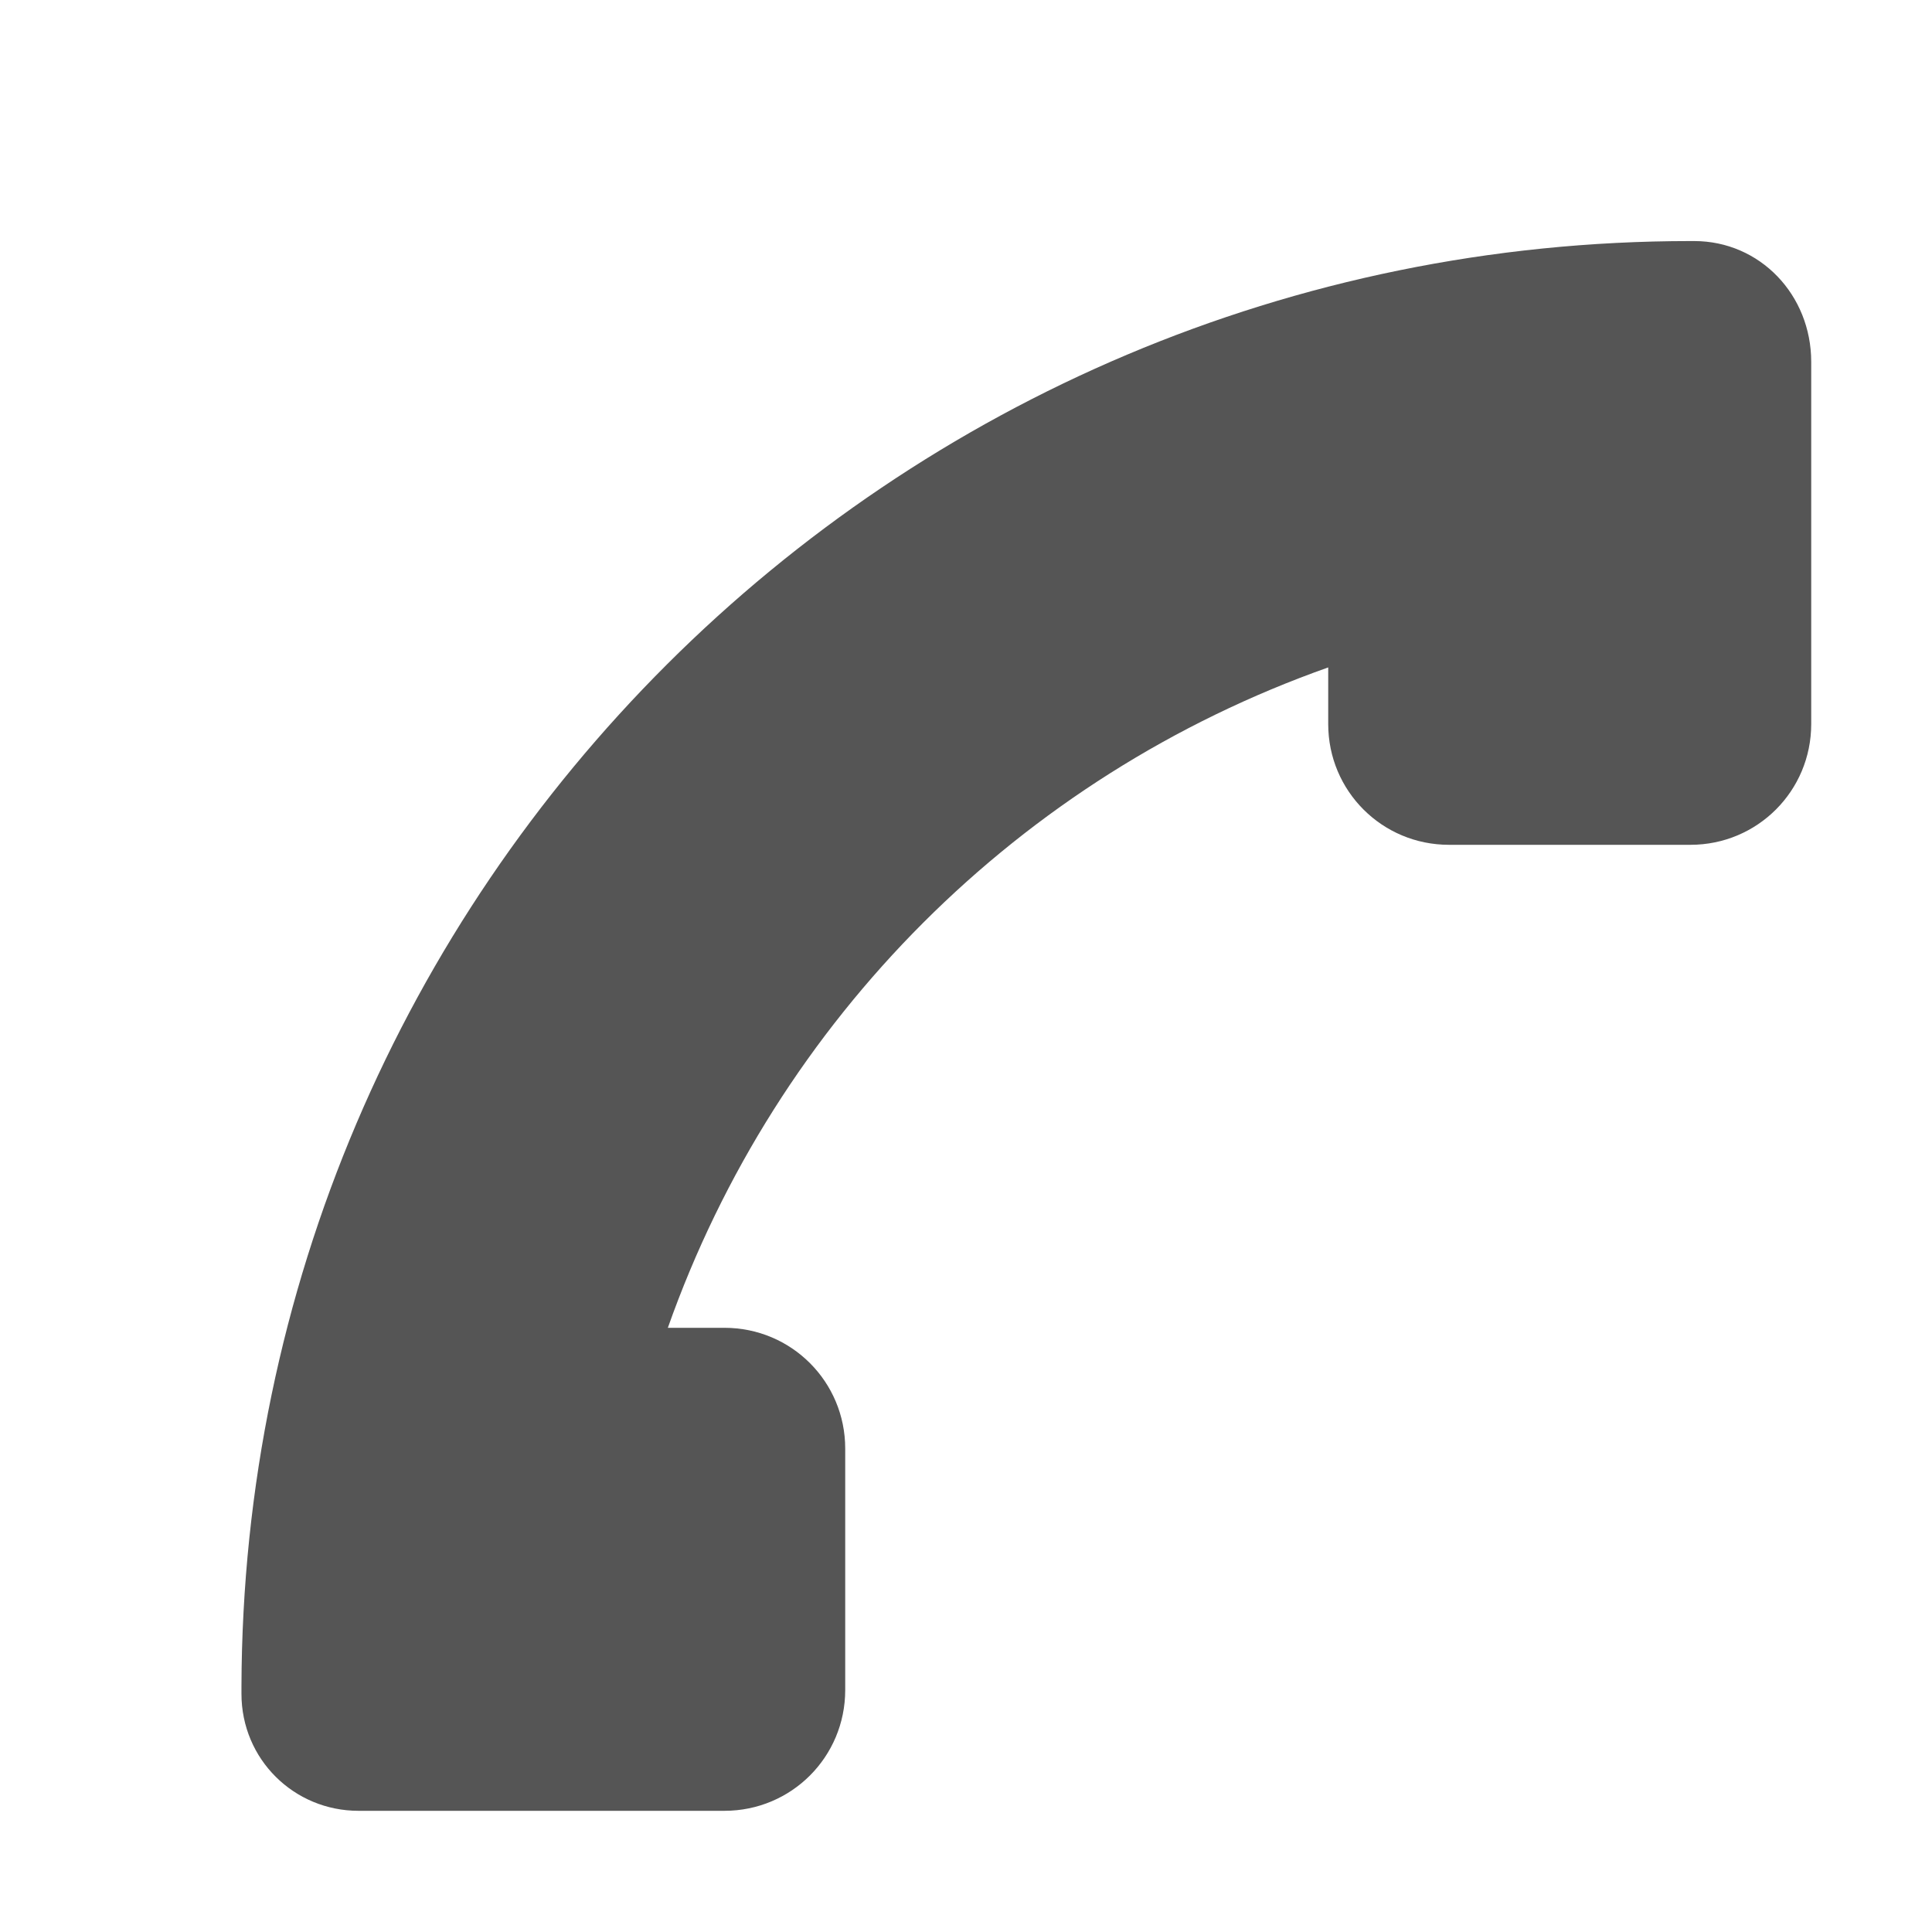
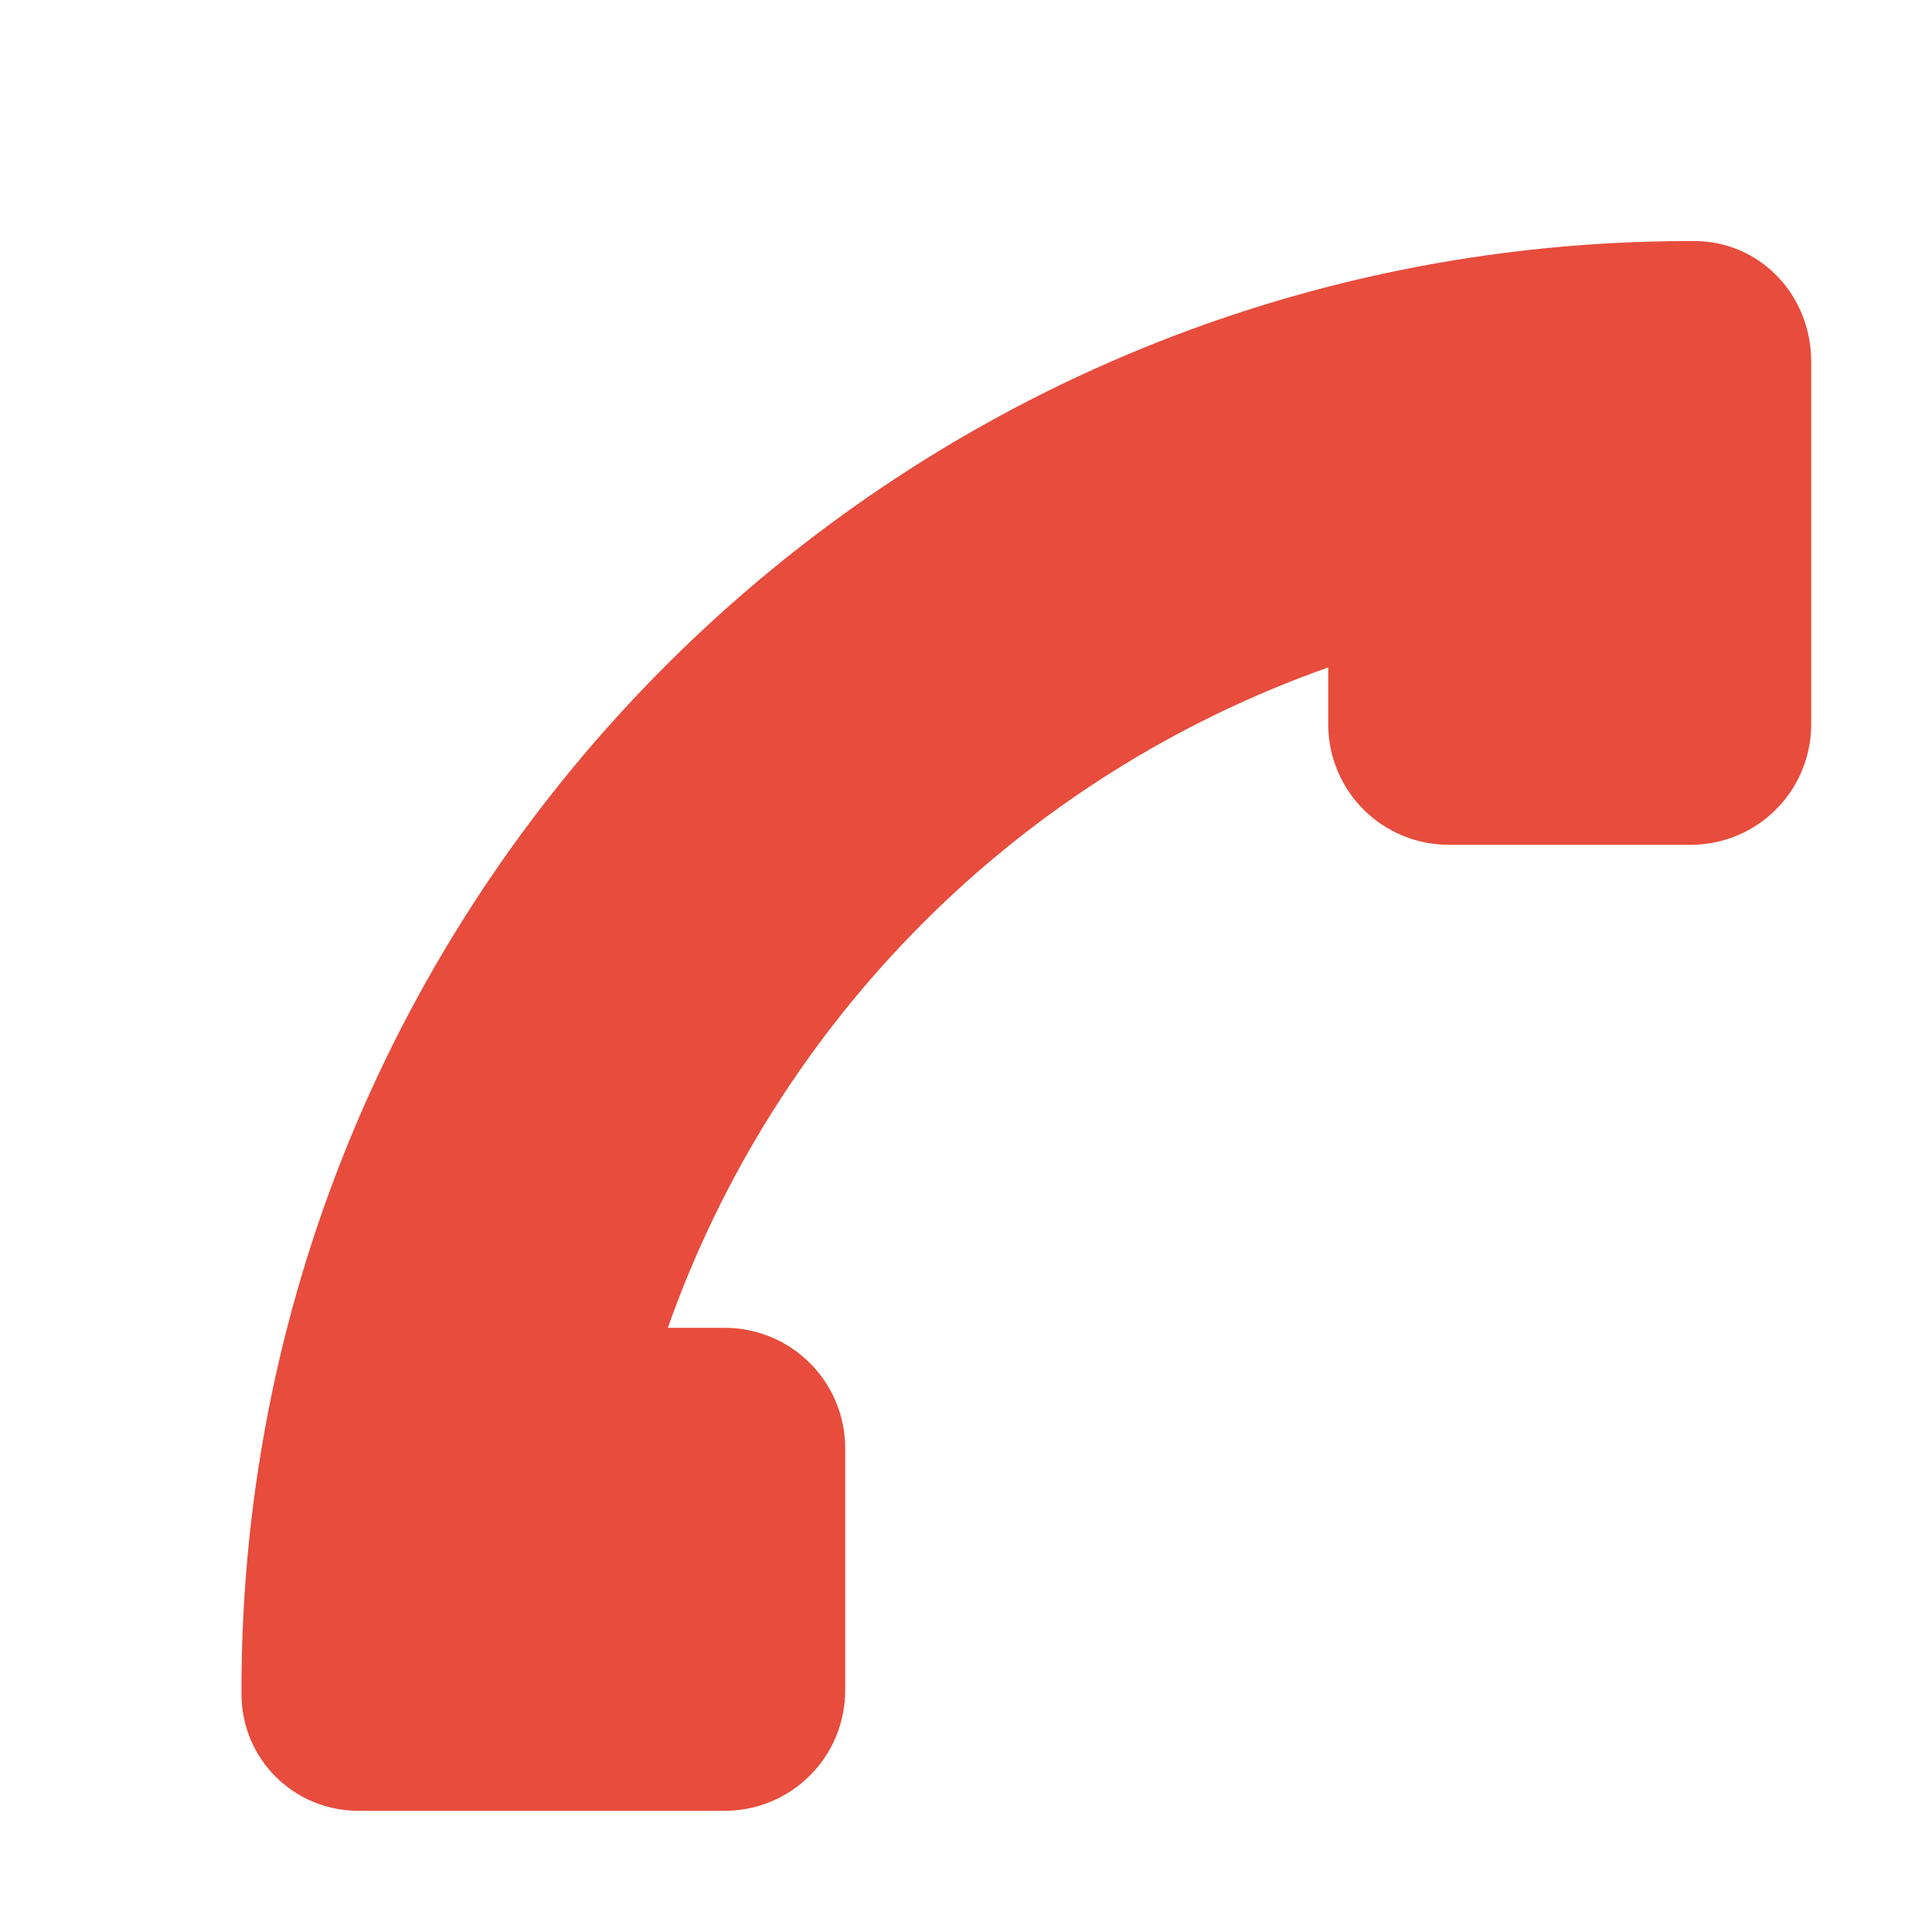
<svg xmlns="http://www.w3.org/2000/svg" xmlns:ns1="http://www.openswatchbook.org/uri/2009/osb" height="16" id="svg7384" style="enable-background:new" version="1.1" width="16">
  <defs id="defs7386">
    <linearGradient id="linearGradient5606" ns1:paint="solid">
      <stop id="stop5608" offset="0" style="stop-color:#000000;stop-opacity:1;" />
    </linearGradient>
-     <filter color-interpolation-filters="sRGB" id="filter7554">
+     <filter id="filter7554" style="color-interpolation-filters:sRGB">
      <feBlend id="feBlend7556" in2="BackgroundImage" mode="darken" />
    </filter>
  </defs>
  <g id="layer9" style="display:inline" transform="translate(-525.0003,-20.99664)" />
  <g id="layer10" style="display:inline;filter:url(#filter7554)" transform="translate(-525.0003,-20.99664)" />
  <g id="layer1" style="display:inline" transform="translate(-284.0001,-637.9966)" />
  <g id="layer14" style="display:inline" transform="translate(-525.0003,-20.99664)" />
  <g id="layer15" style="display:inline" transform="translate(-525.0003,-20.99664)" />
  <g id="g71291" style="display:inline" transform="translate(-525.0003,-20.99664)" />
  <g id="layer2" style="display:inline" transform="translate(-284.0001,-487.9966)" />
  <g id="g6058" style="display:inline" transform="translate(-284.0001,-487.9966)" />
  <g id="layer12" style="display:inline" transform="translate(-525.0003,-20.99664)">
-     <path d="m 527.969,35.993 c -0.534,0 -0.969,-0.427 -0.969,-0.969 l 0,-0.062 c 0.017,-6.613 5.383,-11.969 12,-11.969 l 0.031,0 c 0.545,0 0.969,0.446 0.969,1 l 0,1 0,2 c 0,0.554 -0.446,1 -1,1 l -2,0 c -0.554,0 -1,-0.446 -1,-1 l 0,-0.469 c -2.557,0.904 -4.565,2.912 -5.469,5.469 l 0.469,0 c 0.554,0 1,0.446 1,1 l 0,2 c 0,0.554 -0.446,1 -1,1 l -1,0 -1,0 -0.969,0 -0.031,0 -0.031,0 z" id="path6060" style="fill:#555555;fill-opacity:1;stroke:none" />
+     <path class="error" d="m 527.969,35.993 c -0.534,0 -0.969,-0.427 -0.969,-0.969 l 0,-0.062 c 0.017,-6.613 5.383,-11.969 12,-11.969 l 0.031,0 c 0.545,0 0.969,0.446 0.969,1 l 0,1 0,2 c 0,0.554 -0.446,1 -1,1 l -2,0 c -0.554,0 -1,-0.446 -1,-1 l 0,-0.469 c -2.557,0.904 -4.565,2.912 -5.469,5.469 l 0.469,0 c 0.554,0 1,0.446 1,1 l 0,2 c 0,0.554 -0.446,1 -1,1 l -1,0 -1,0 -0.969,0 -0.031,0 -0.031,0 z" id="path6060" style="fill:#e74c3c;fill-opacity:1;stroke:none" />
  </g>
</svg>
